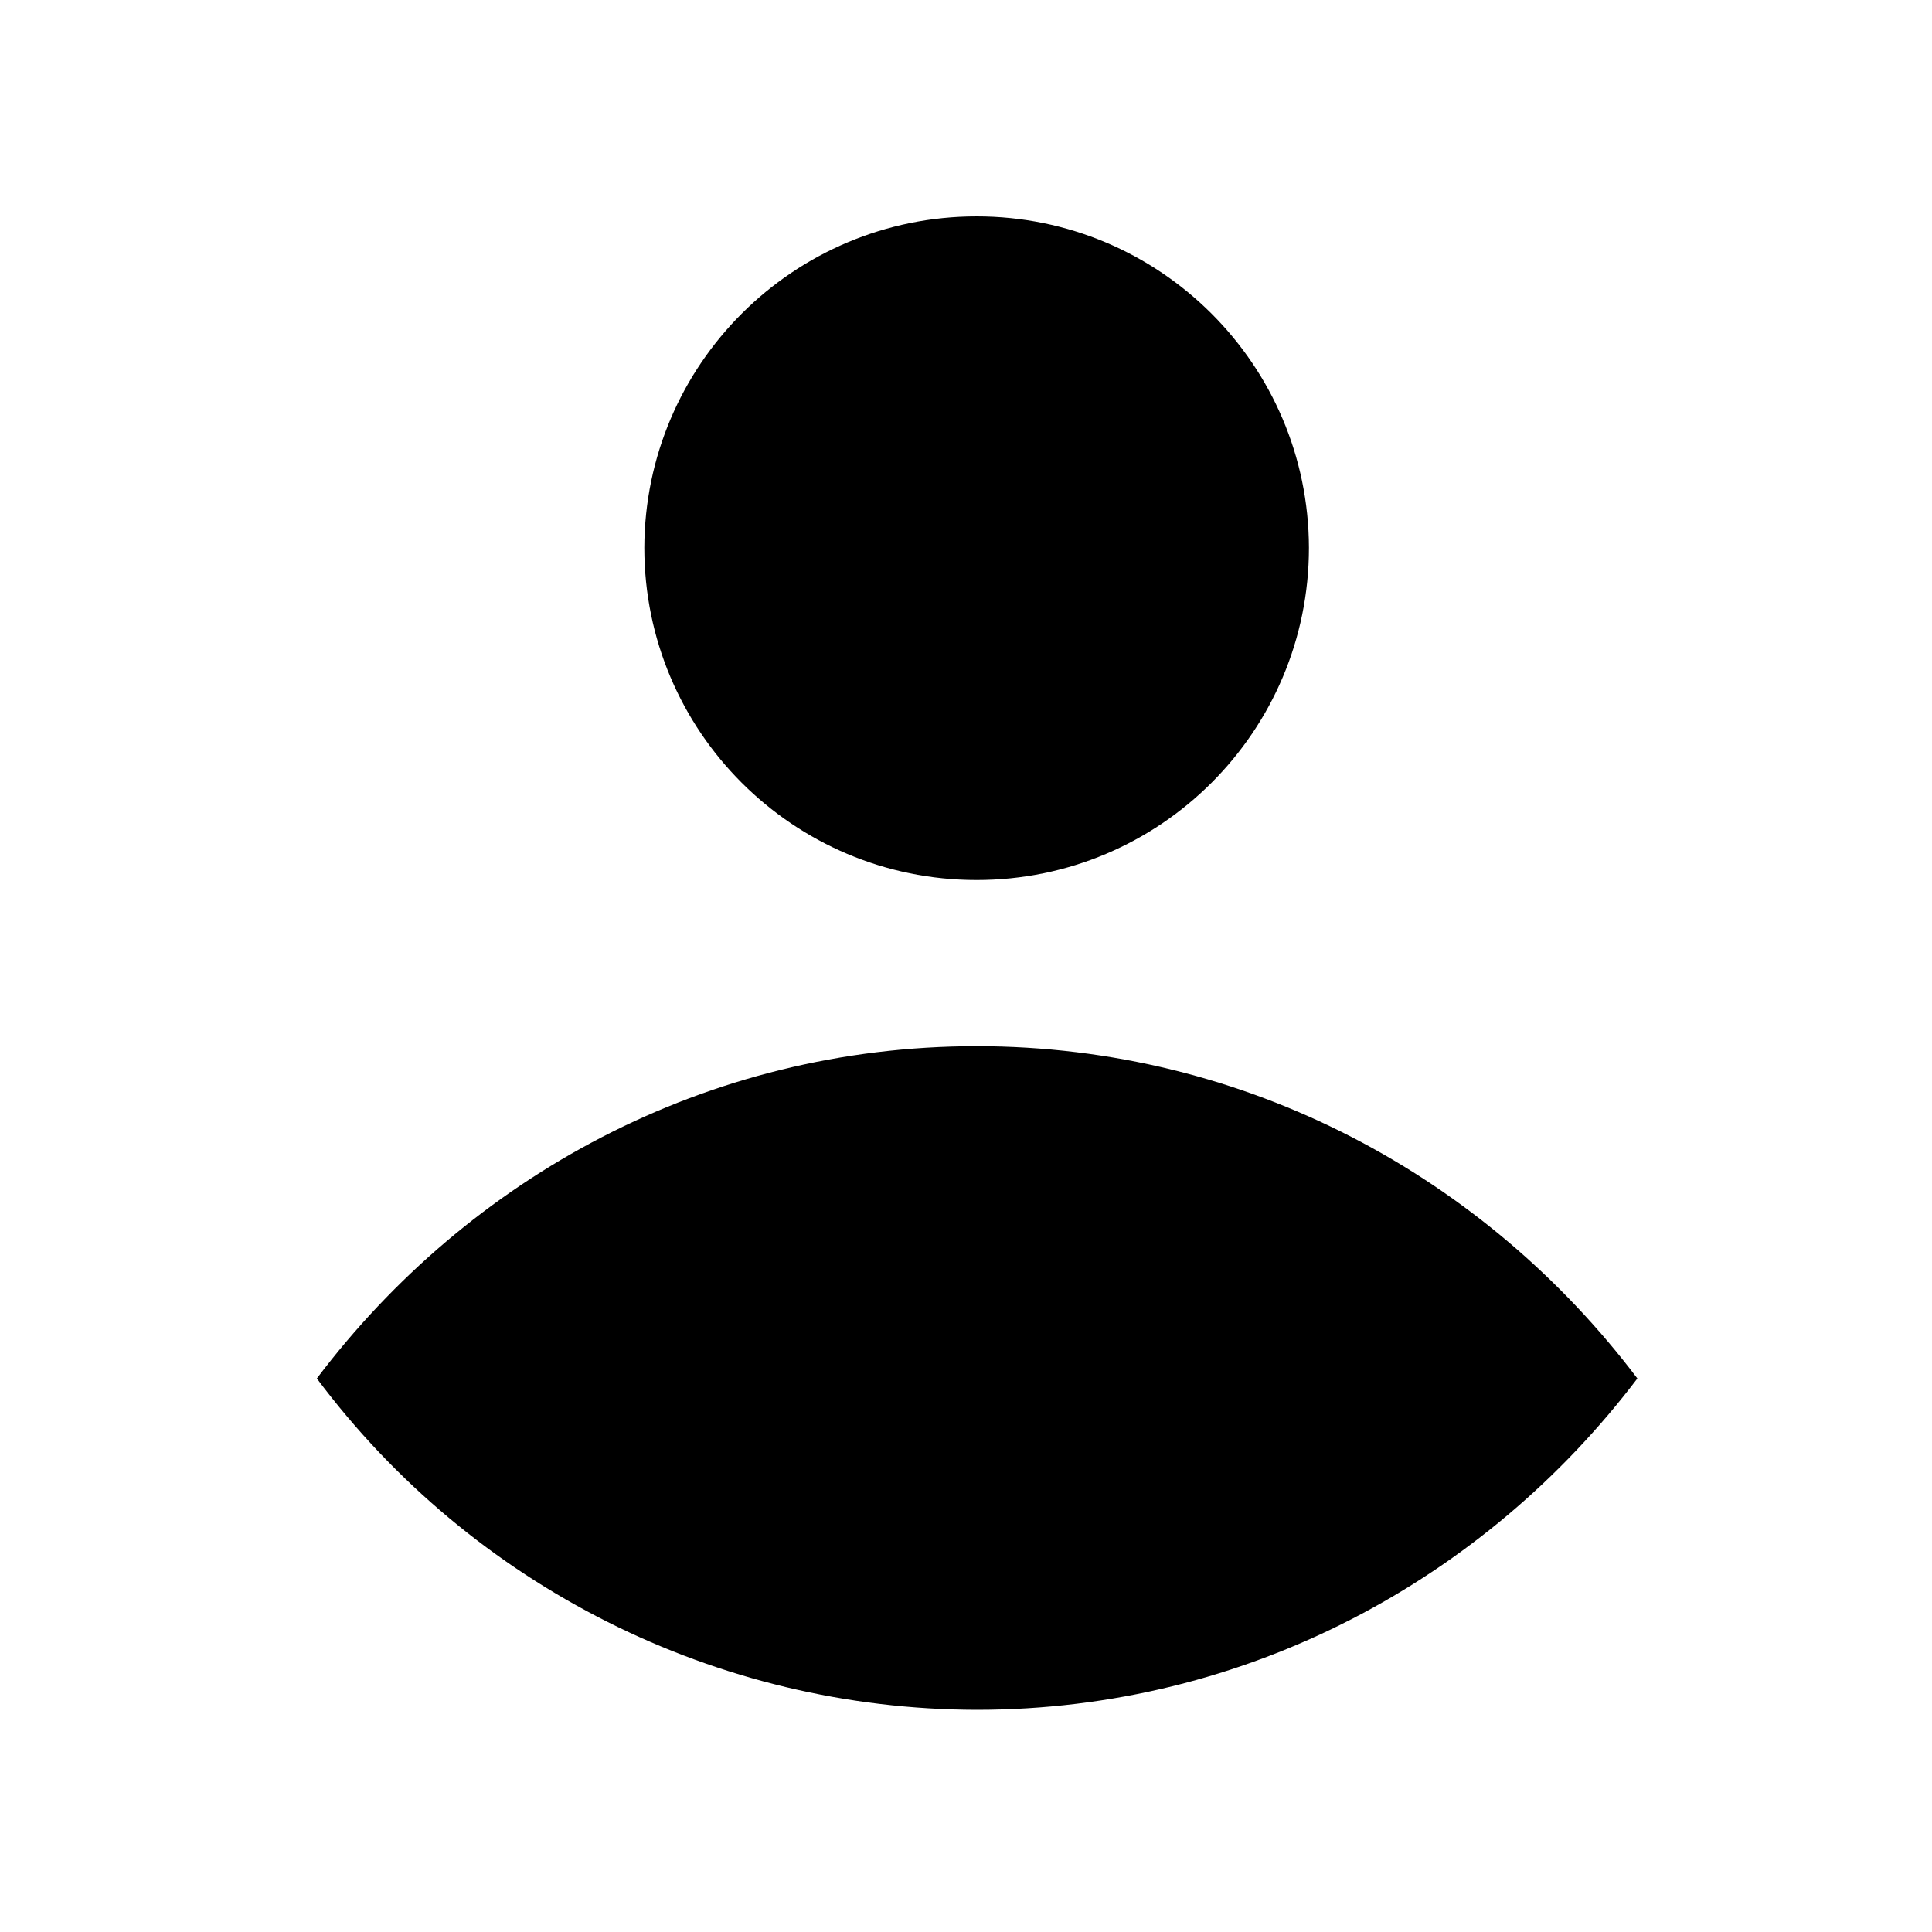
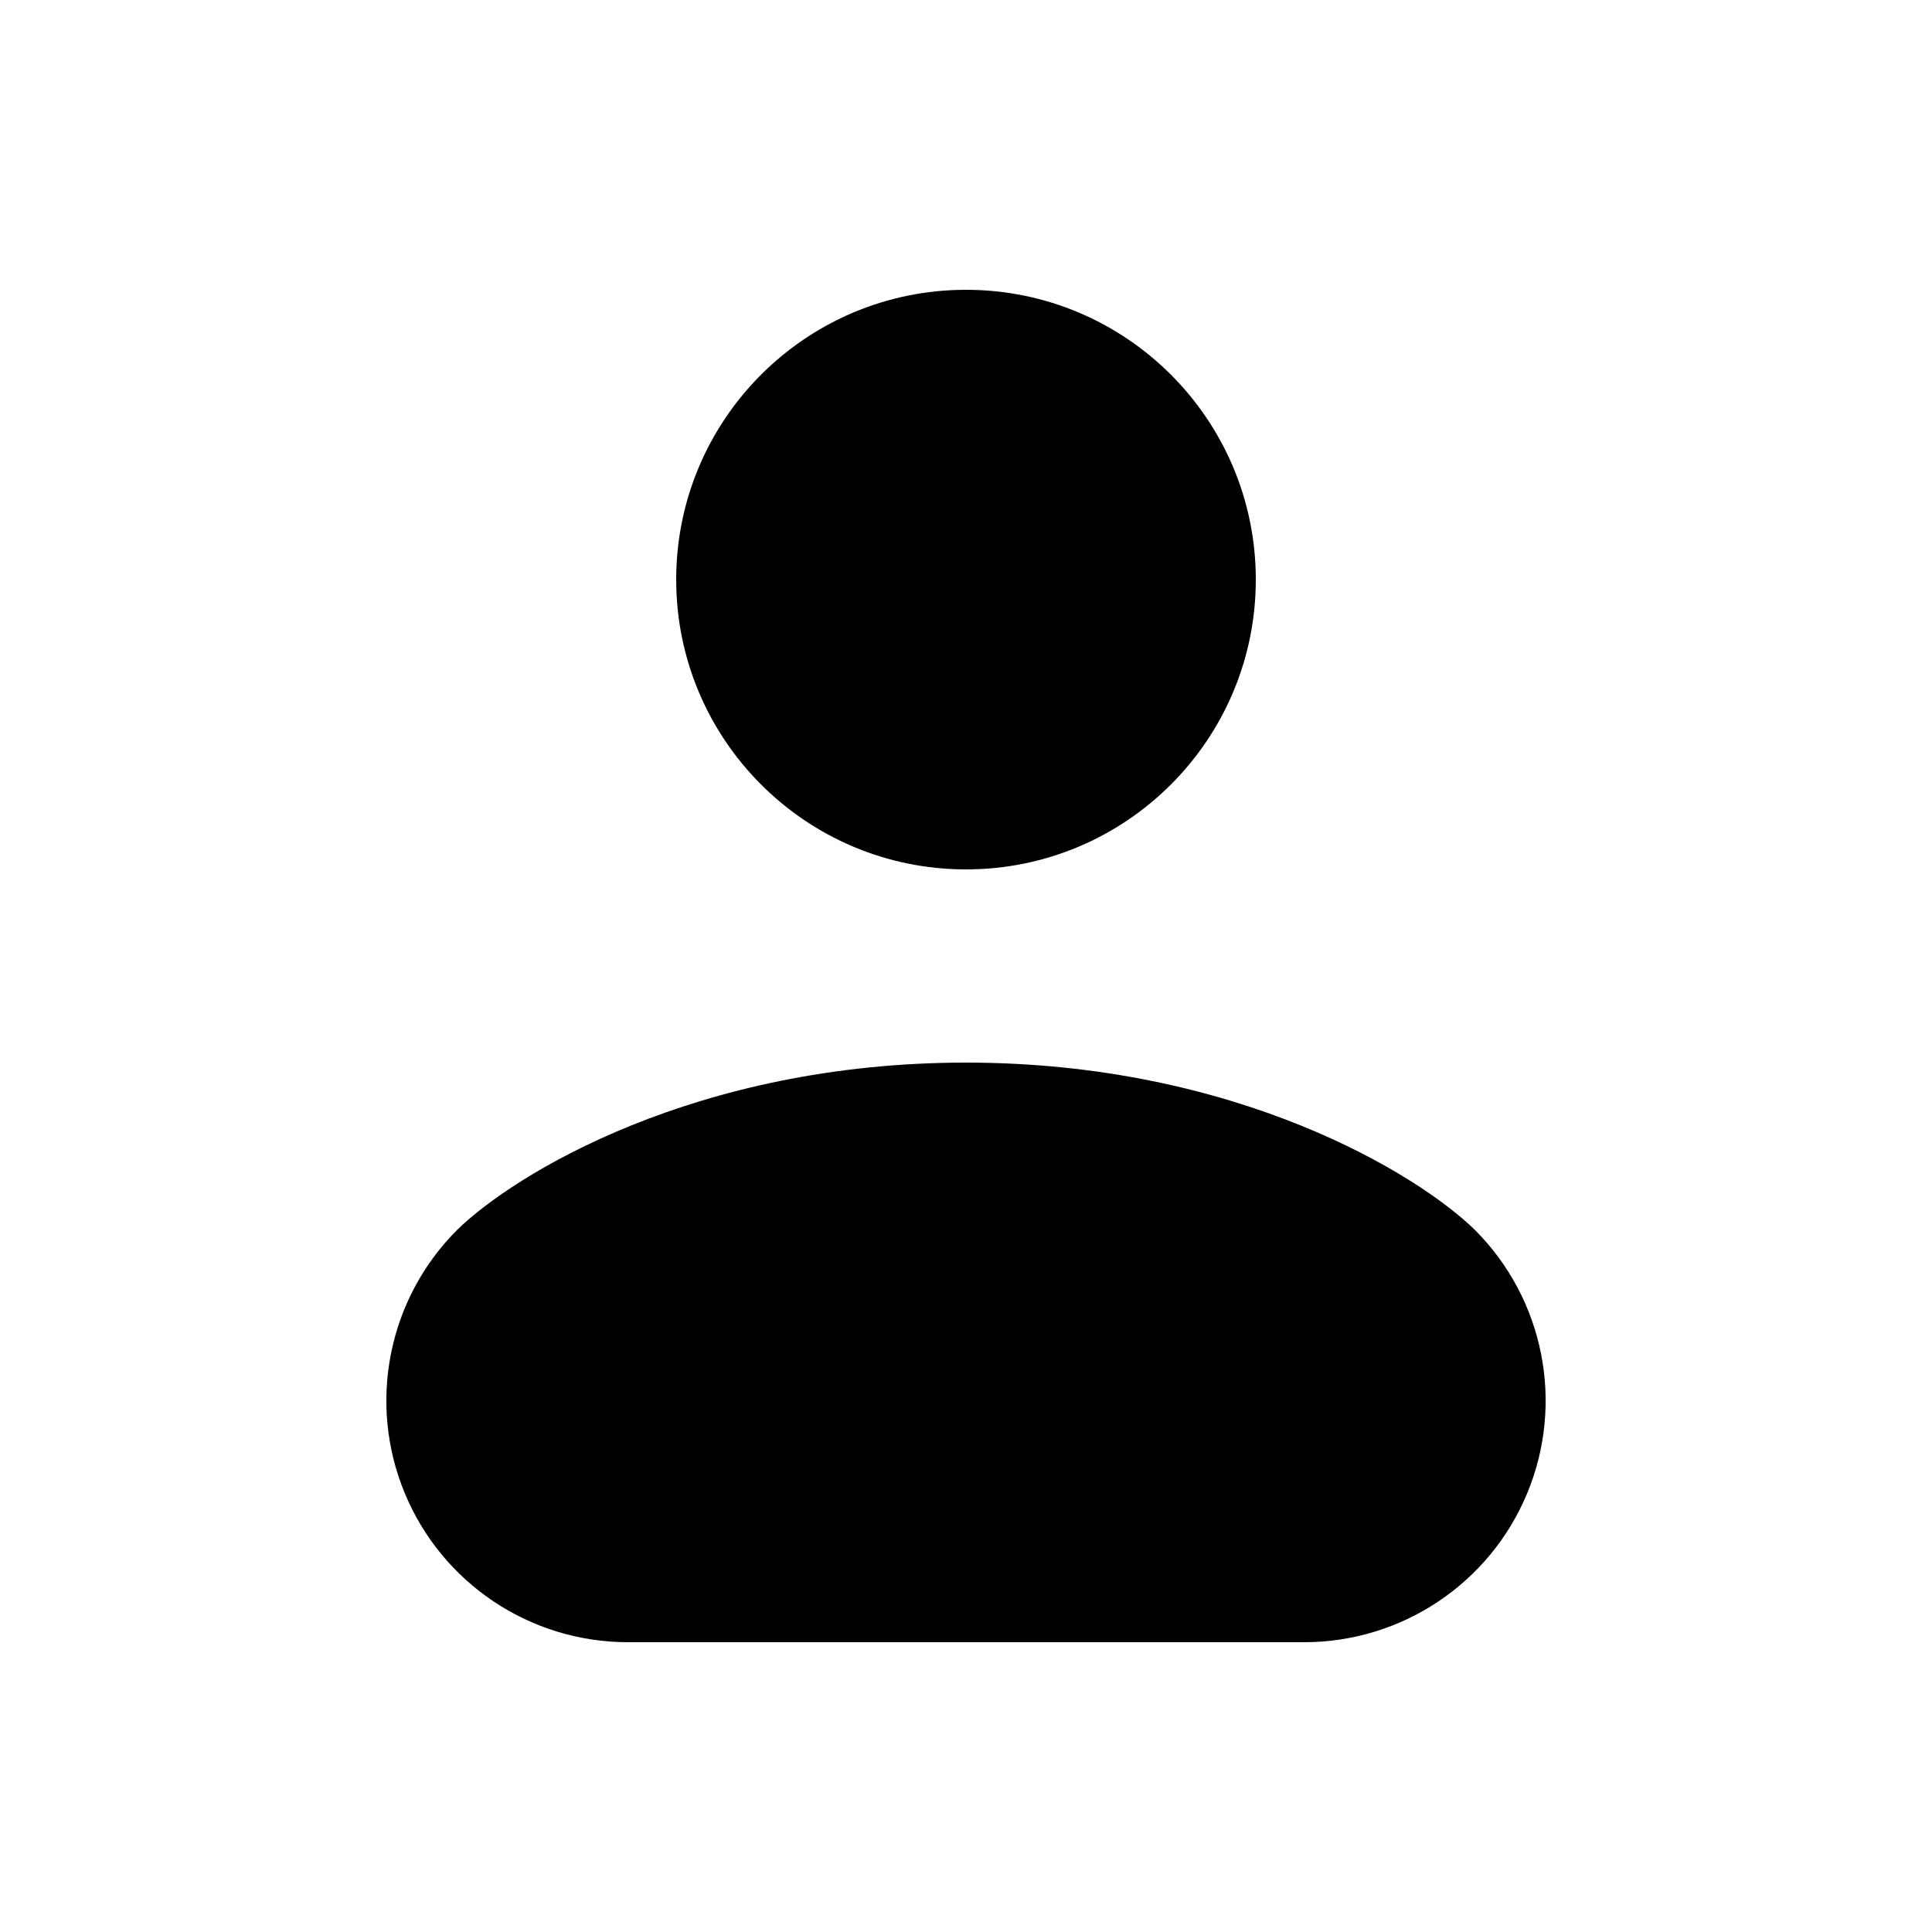
<svg xmlns="http://www.w3.org/2000/svg" viewBox="0 0 20 20">
-   <path d="M10.11 2.24a3.44 3.44 0 0 0-3.44 3.43 3.44 3.44 0 0 0 6.88 0 3.44 3.44 0 0 0-3.44-3.43zm0 15.46c2.8 0 5.27-1.36 6.84-3.43-1.57-2.08-4.04-3.44-6.84-3.44s-5.26 1.36-6.83 3.44a8.55 8.55 0 0 0 6.83 3.43z" />
+   <path d="M10 9a3 3 0 1 0 0-6 3 3 0 0 0 0 6zm-3.5 8a2.5 2.5 0 0 1-1.768-4.268C5.322 12.155 7.2 11 10 11s4.678 1.155 5.268 1.732A2.5 2.5 0 0 1 13.5 17h-7z" />
</svg>
